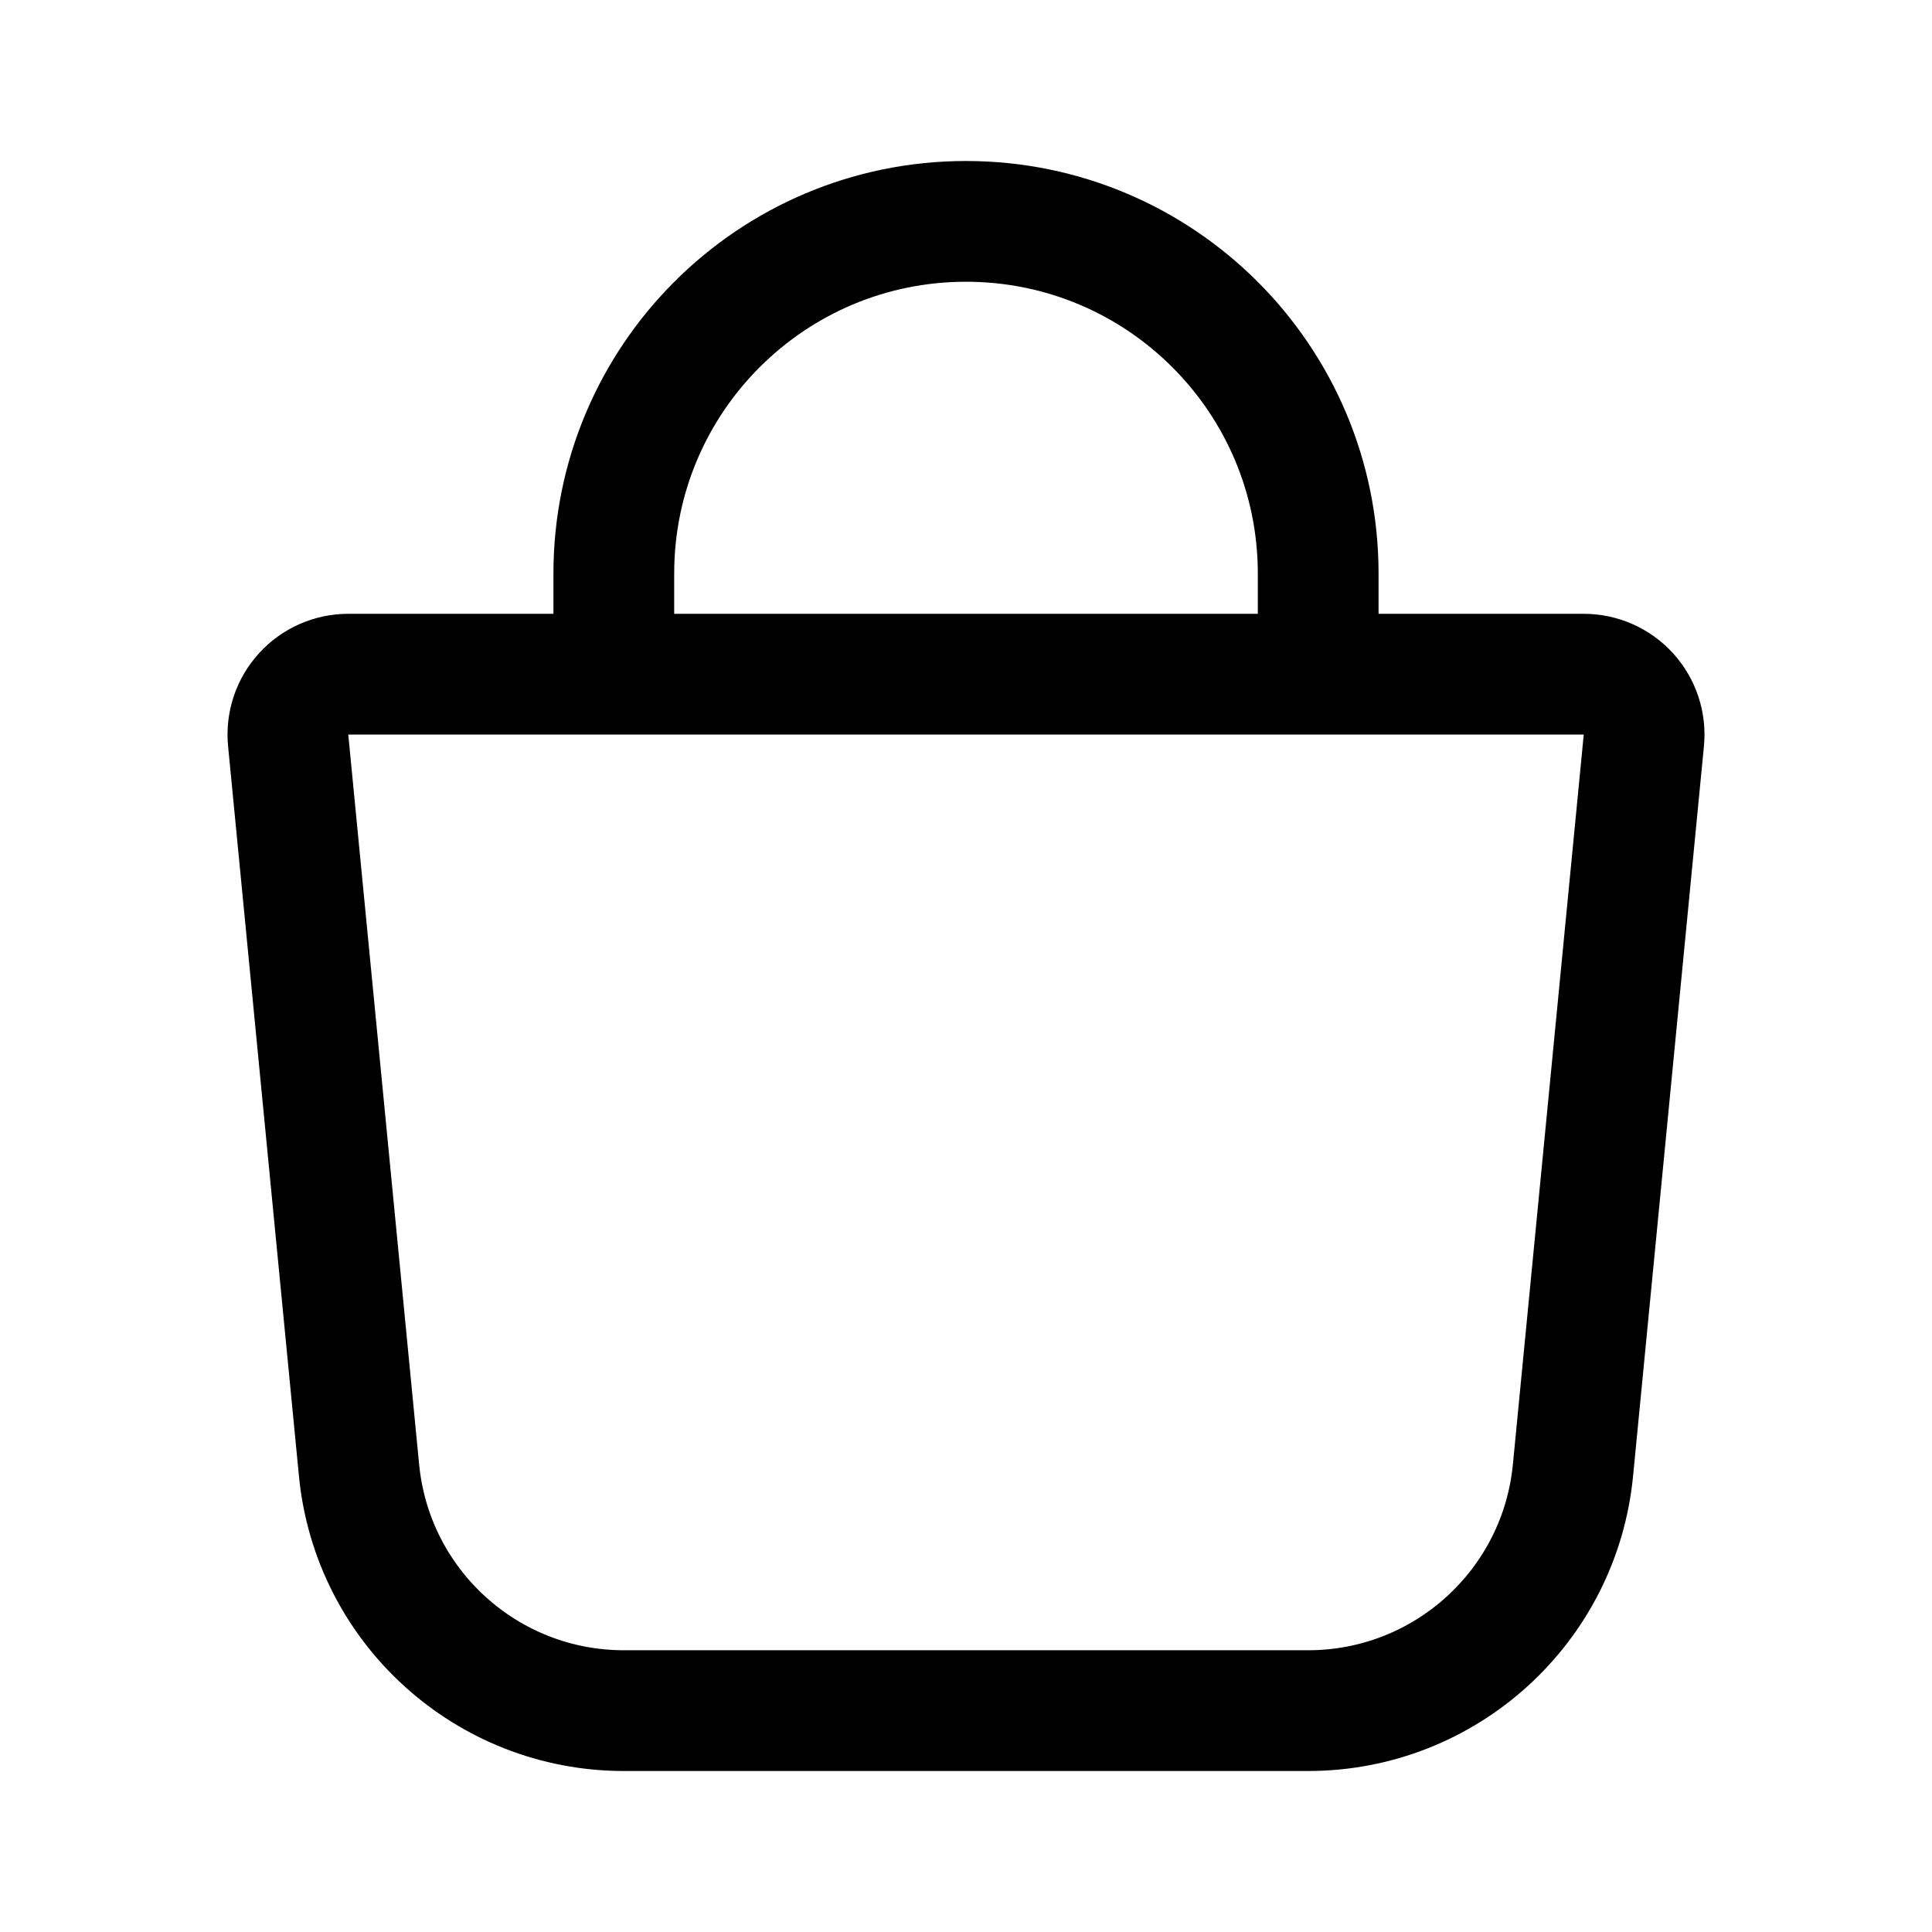
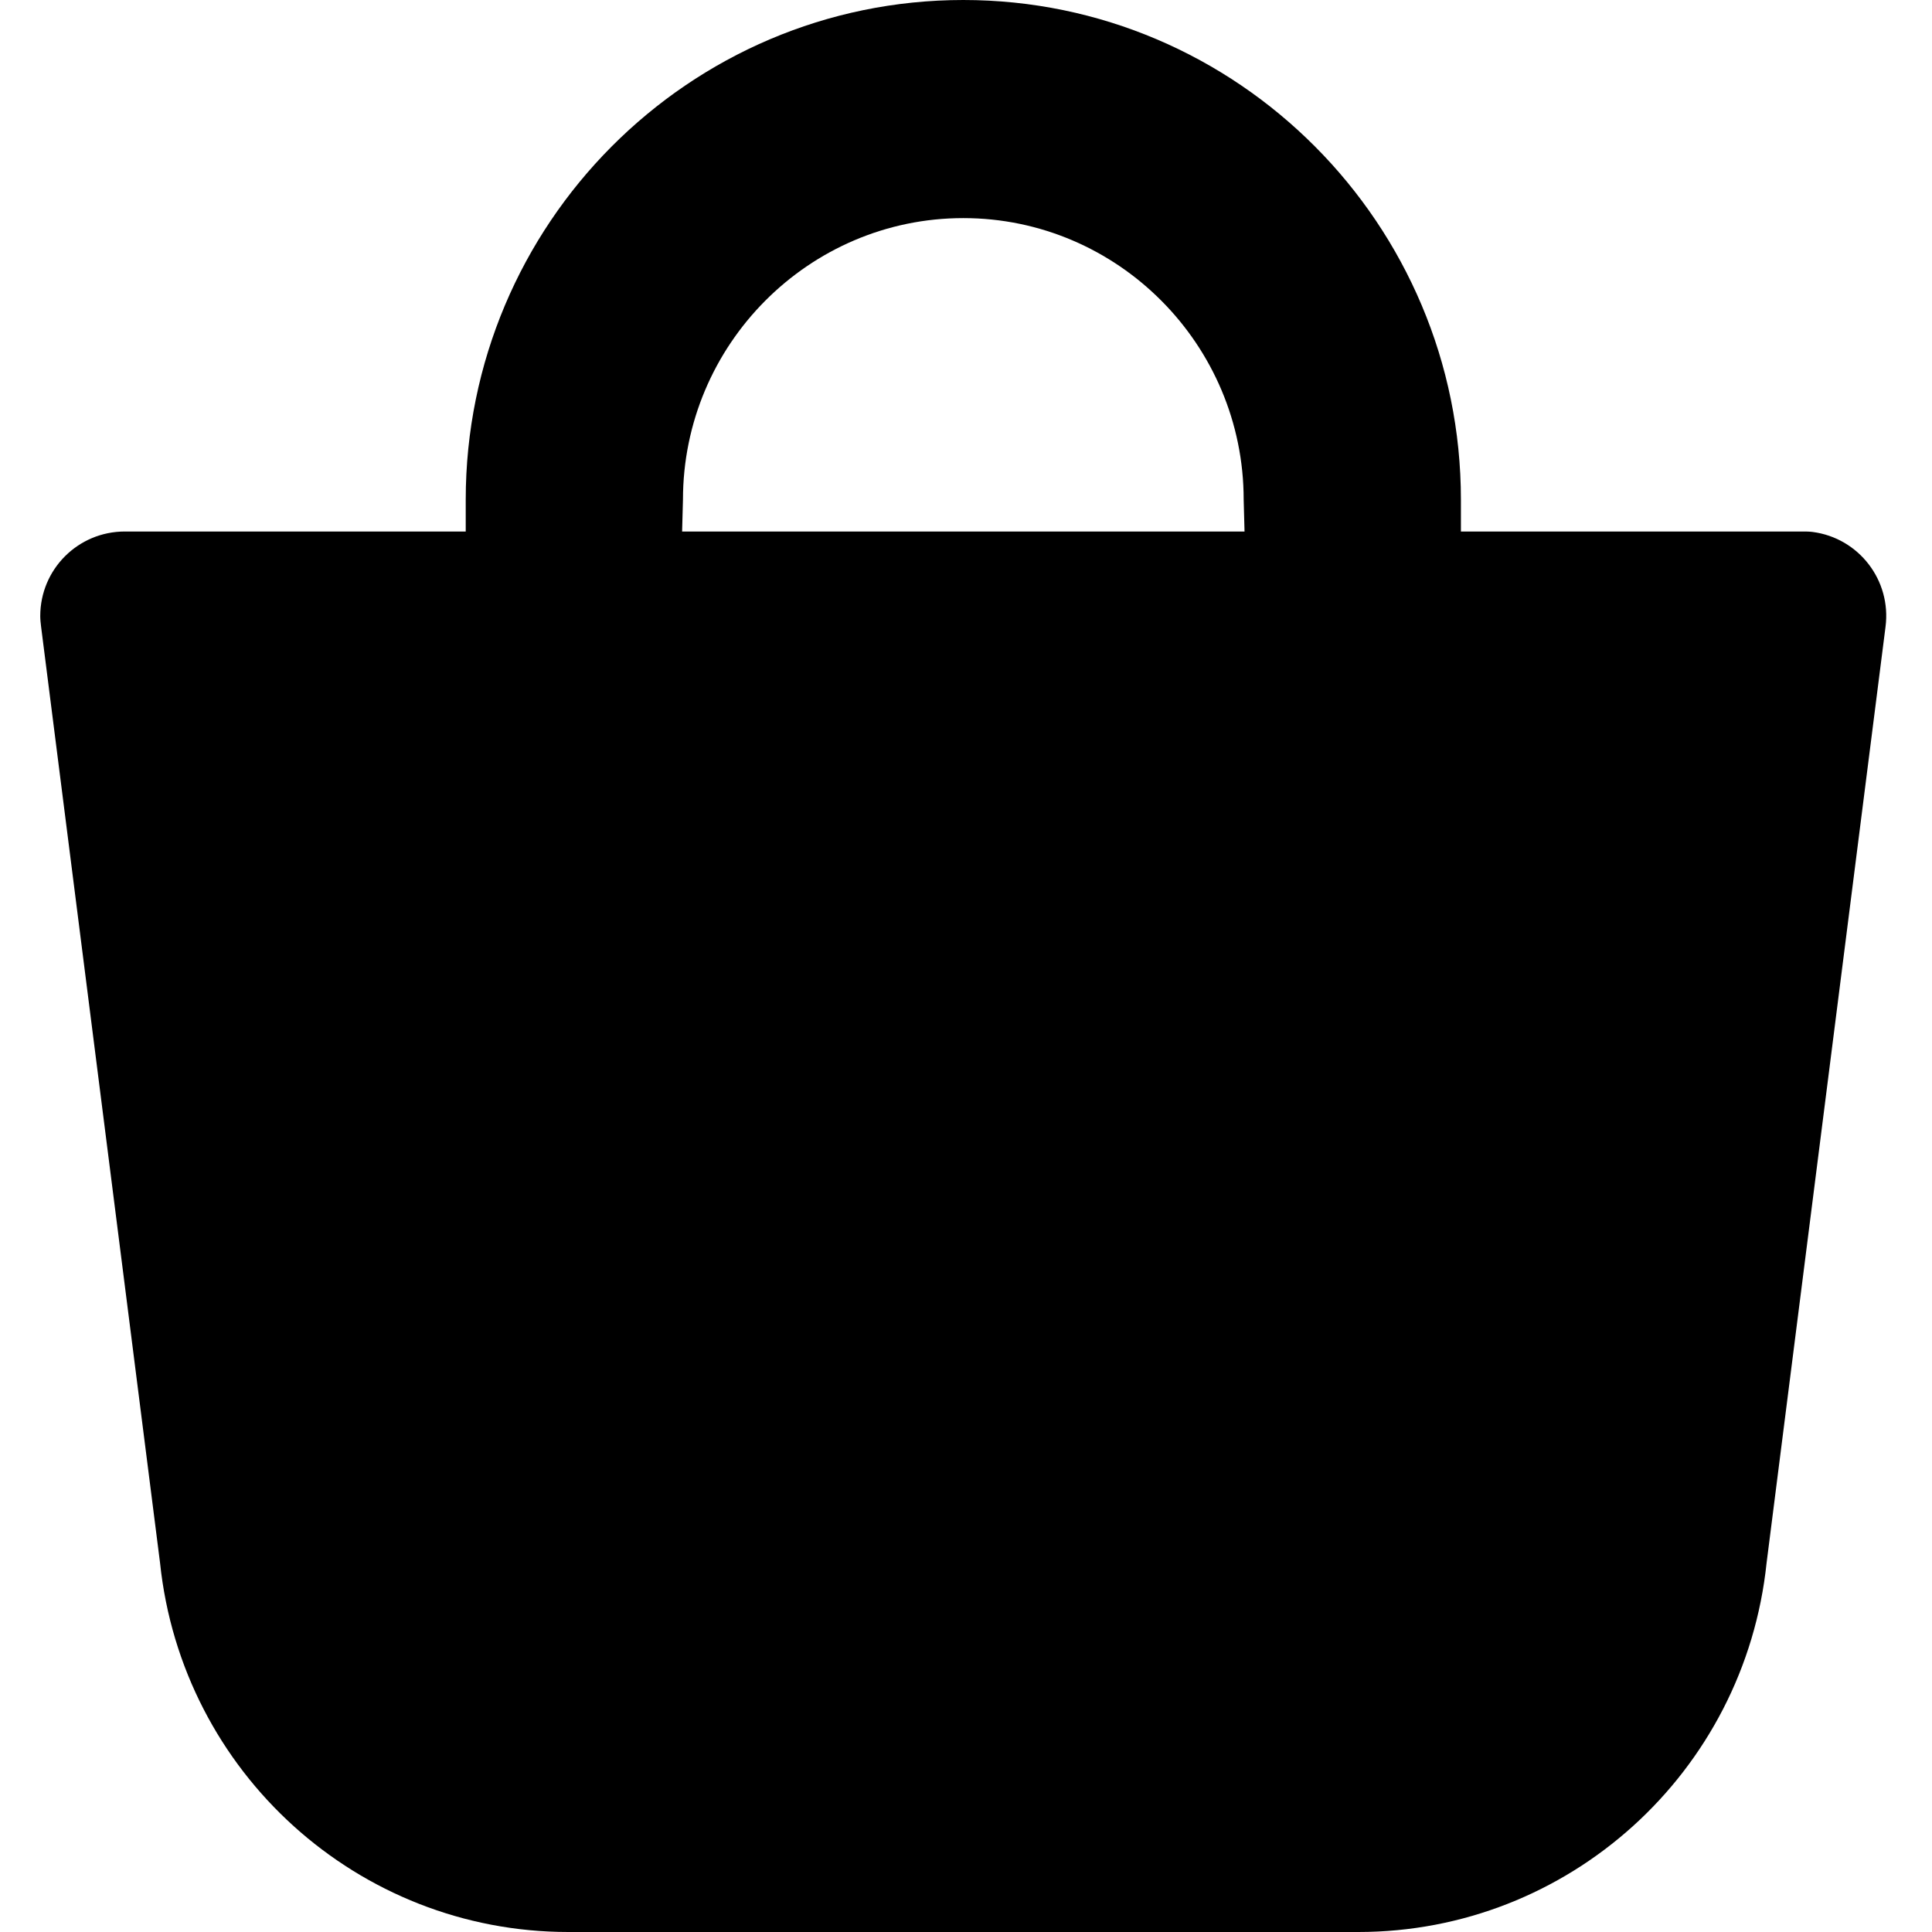
- <svg xmlns="http://www.w3.org/2000/svg" width="192" height="192" fill="none" viewBox="0 0 192 192">
-   <path stroke="#000" stroke-width="12" d="M61 64v-7c0-19.33 15.67-35 35-35s35 15.67 35 35v7m-96.39 3a6 6 0 0 0-5.971 6.58l7.042 72.53A26.44 26.44 0 0 0 62.001 170h68a26.445 26.445 0 0 0 26.32-23.89l7.042-72.53a6 6 0 0 0-5.972-6.58z" />
+ <svg xmlns="http://www.w3.org/2000/svg" width="192" height="192" viewBox="0 0 192 192" fill="none">
+   <path fill-rule="evenodd" clip-rule="evenodd" d="M67.787 52.821L67.872 49.664C67.872 34.261 80.373 21.675 95.733 21.675C111.093 21.675 123.595 34.261 123.595 49.664L123.68 52.821H67.787ZM145.184 52.821V49.664C145.184 22.272 122.997 0 95.733 0C68.469 0 46.283 22.272 46.283 49.664V52.821H12.405C7.755 52.821 4 56.576 4 61.227C4 61.568 4.043 61.952 4.085 62.293L15.904 155.307C18.08 176.171 35.616 192 56.48 192H134.987C155.851 192 173.387 176.171 175.563 155.307L187.381 62.293C187.979 57.685 184.736 53.461 180.128 52.864C179.787 52.821 179.445 52.821 179.061 52.821H145.184Z" fill="black" />
</svg>
